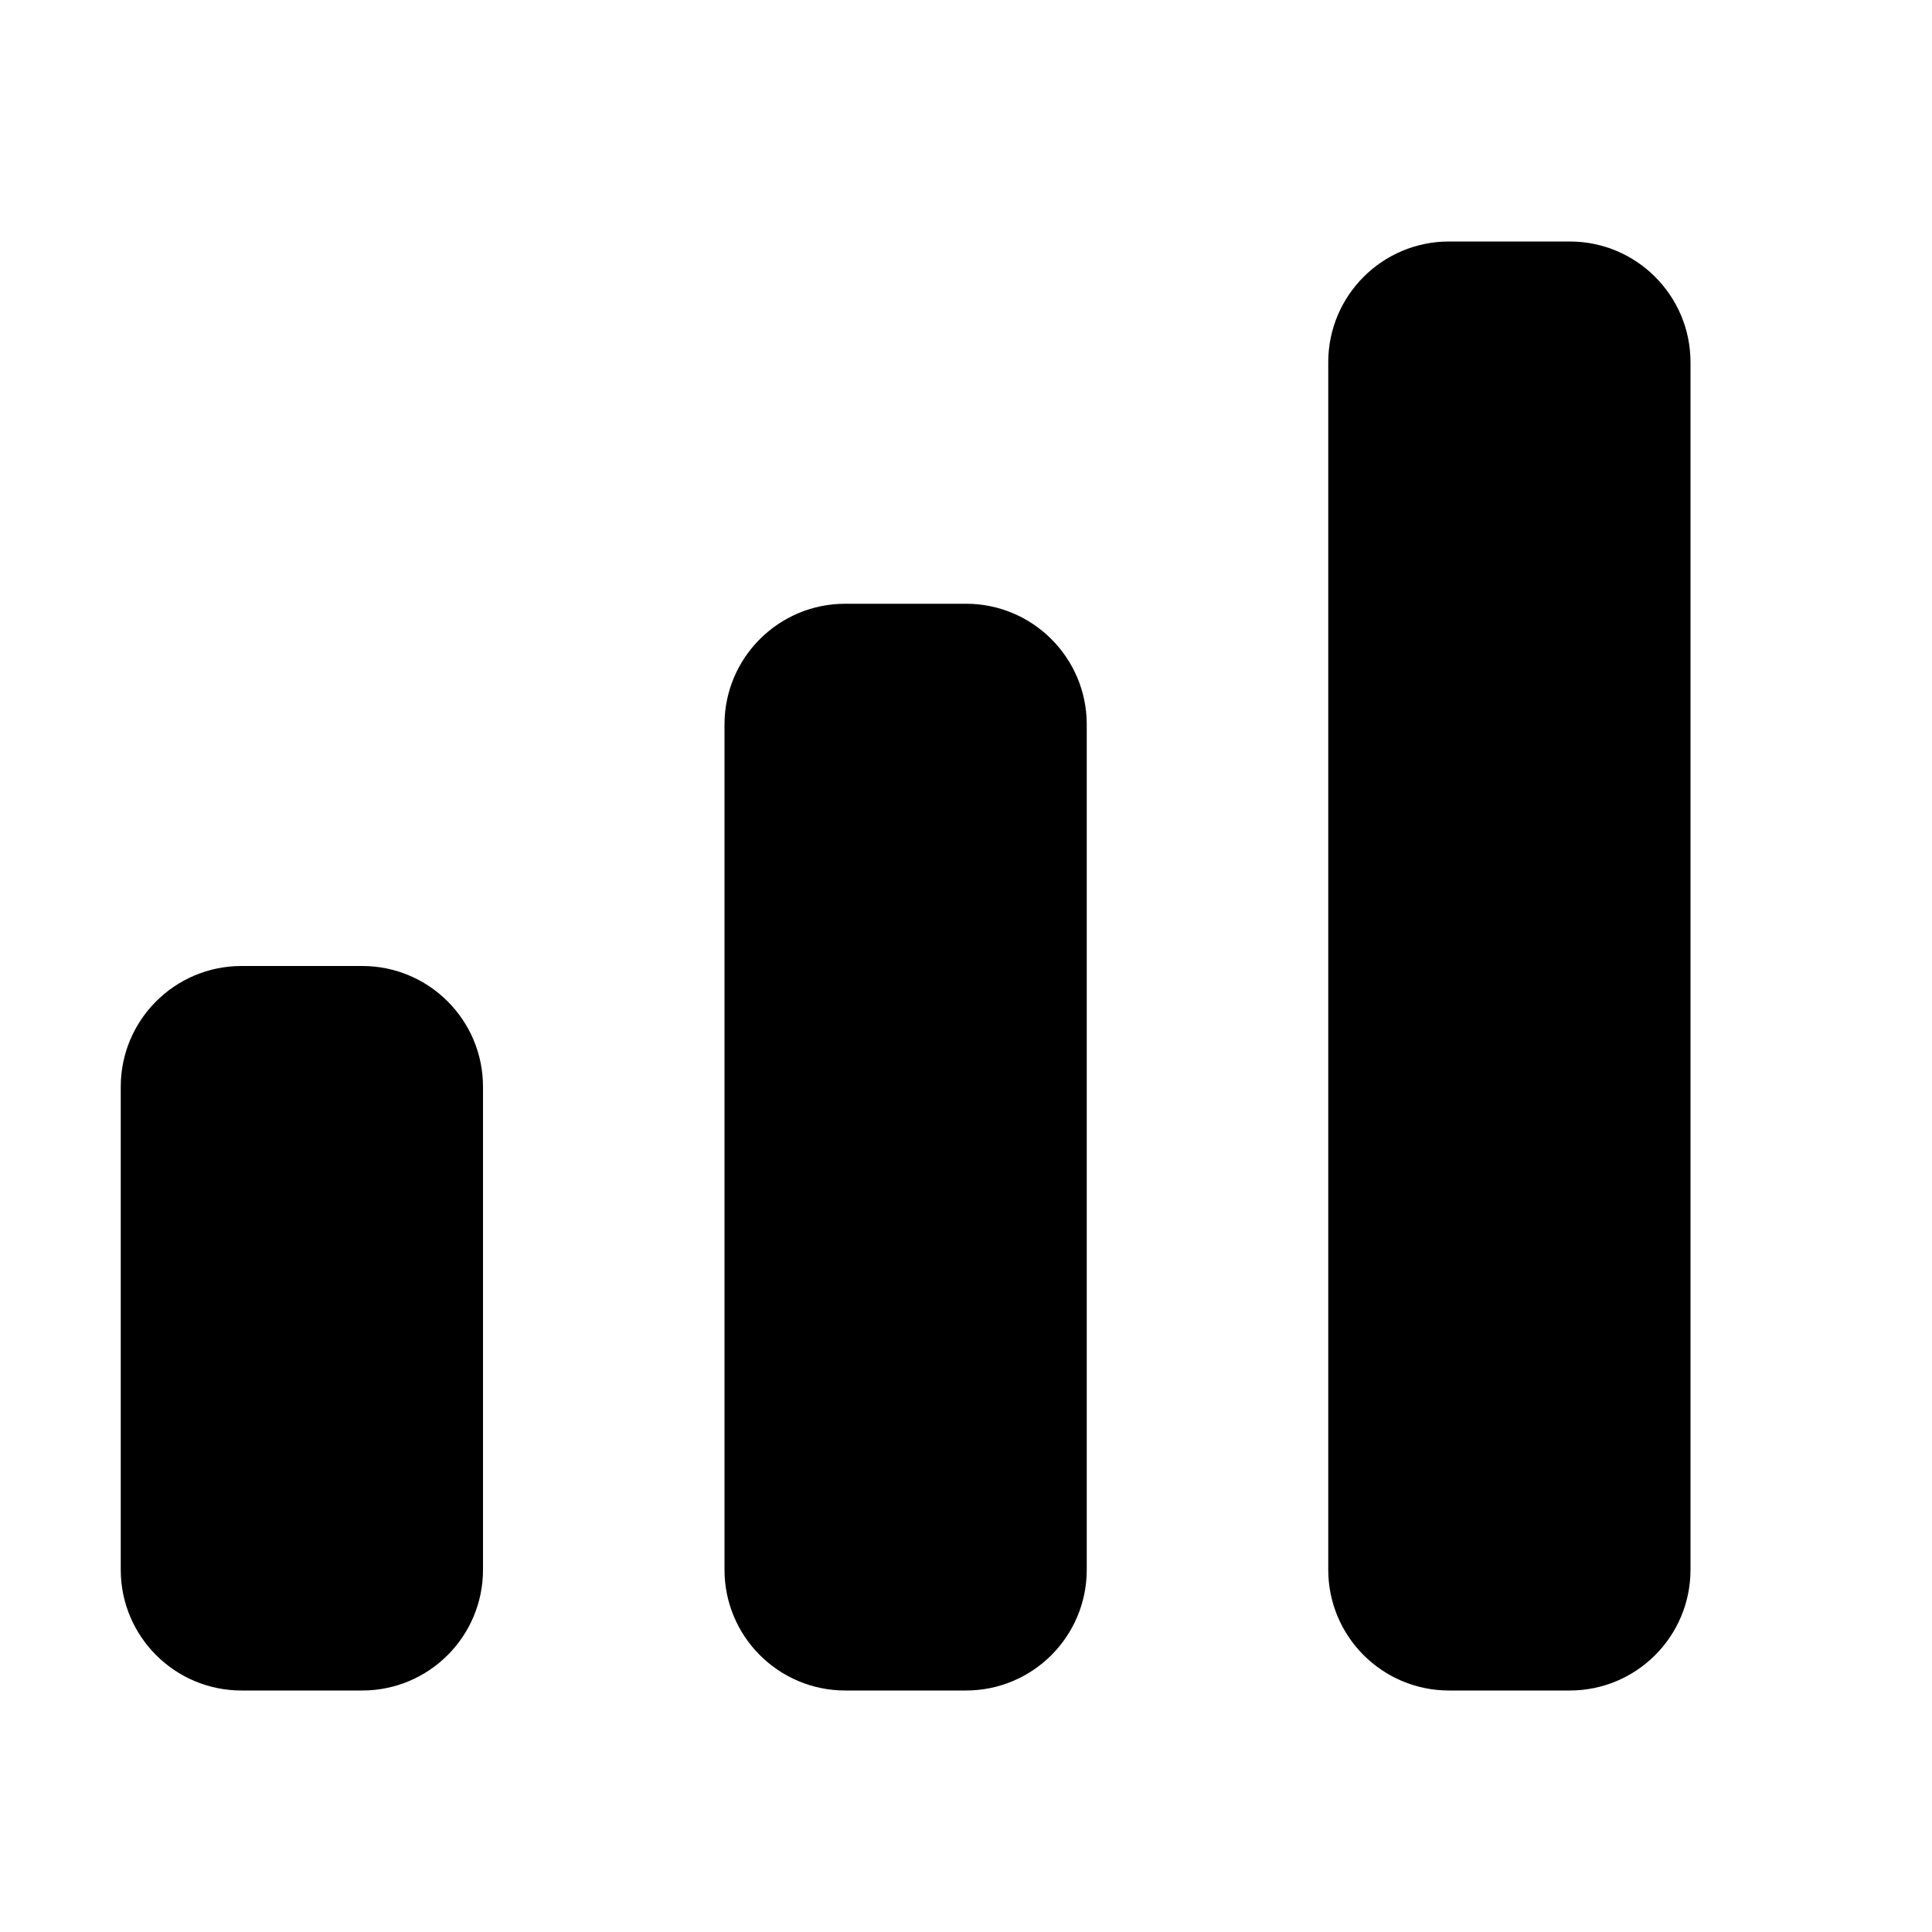
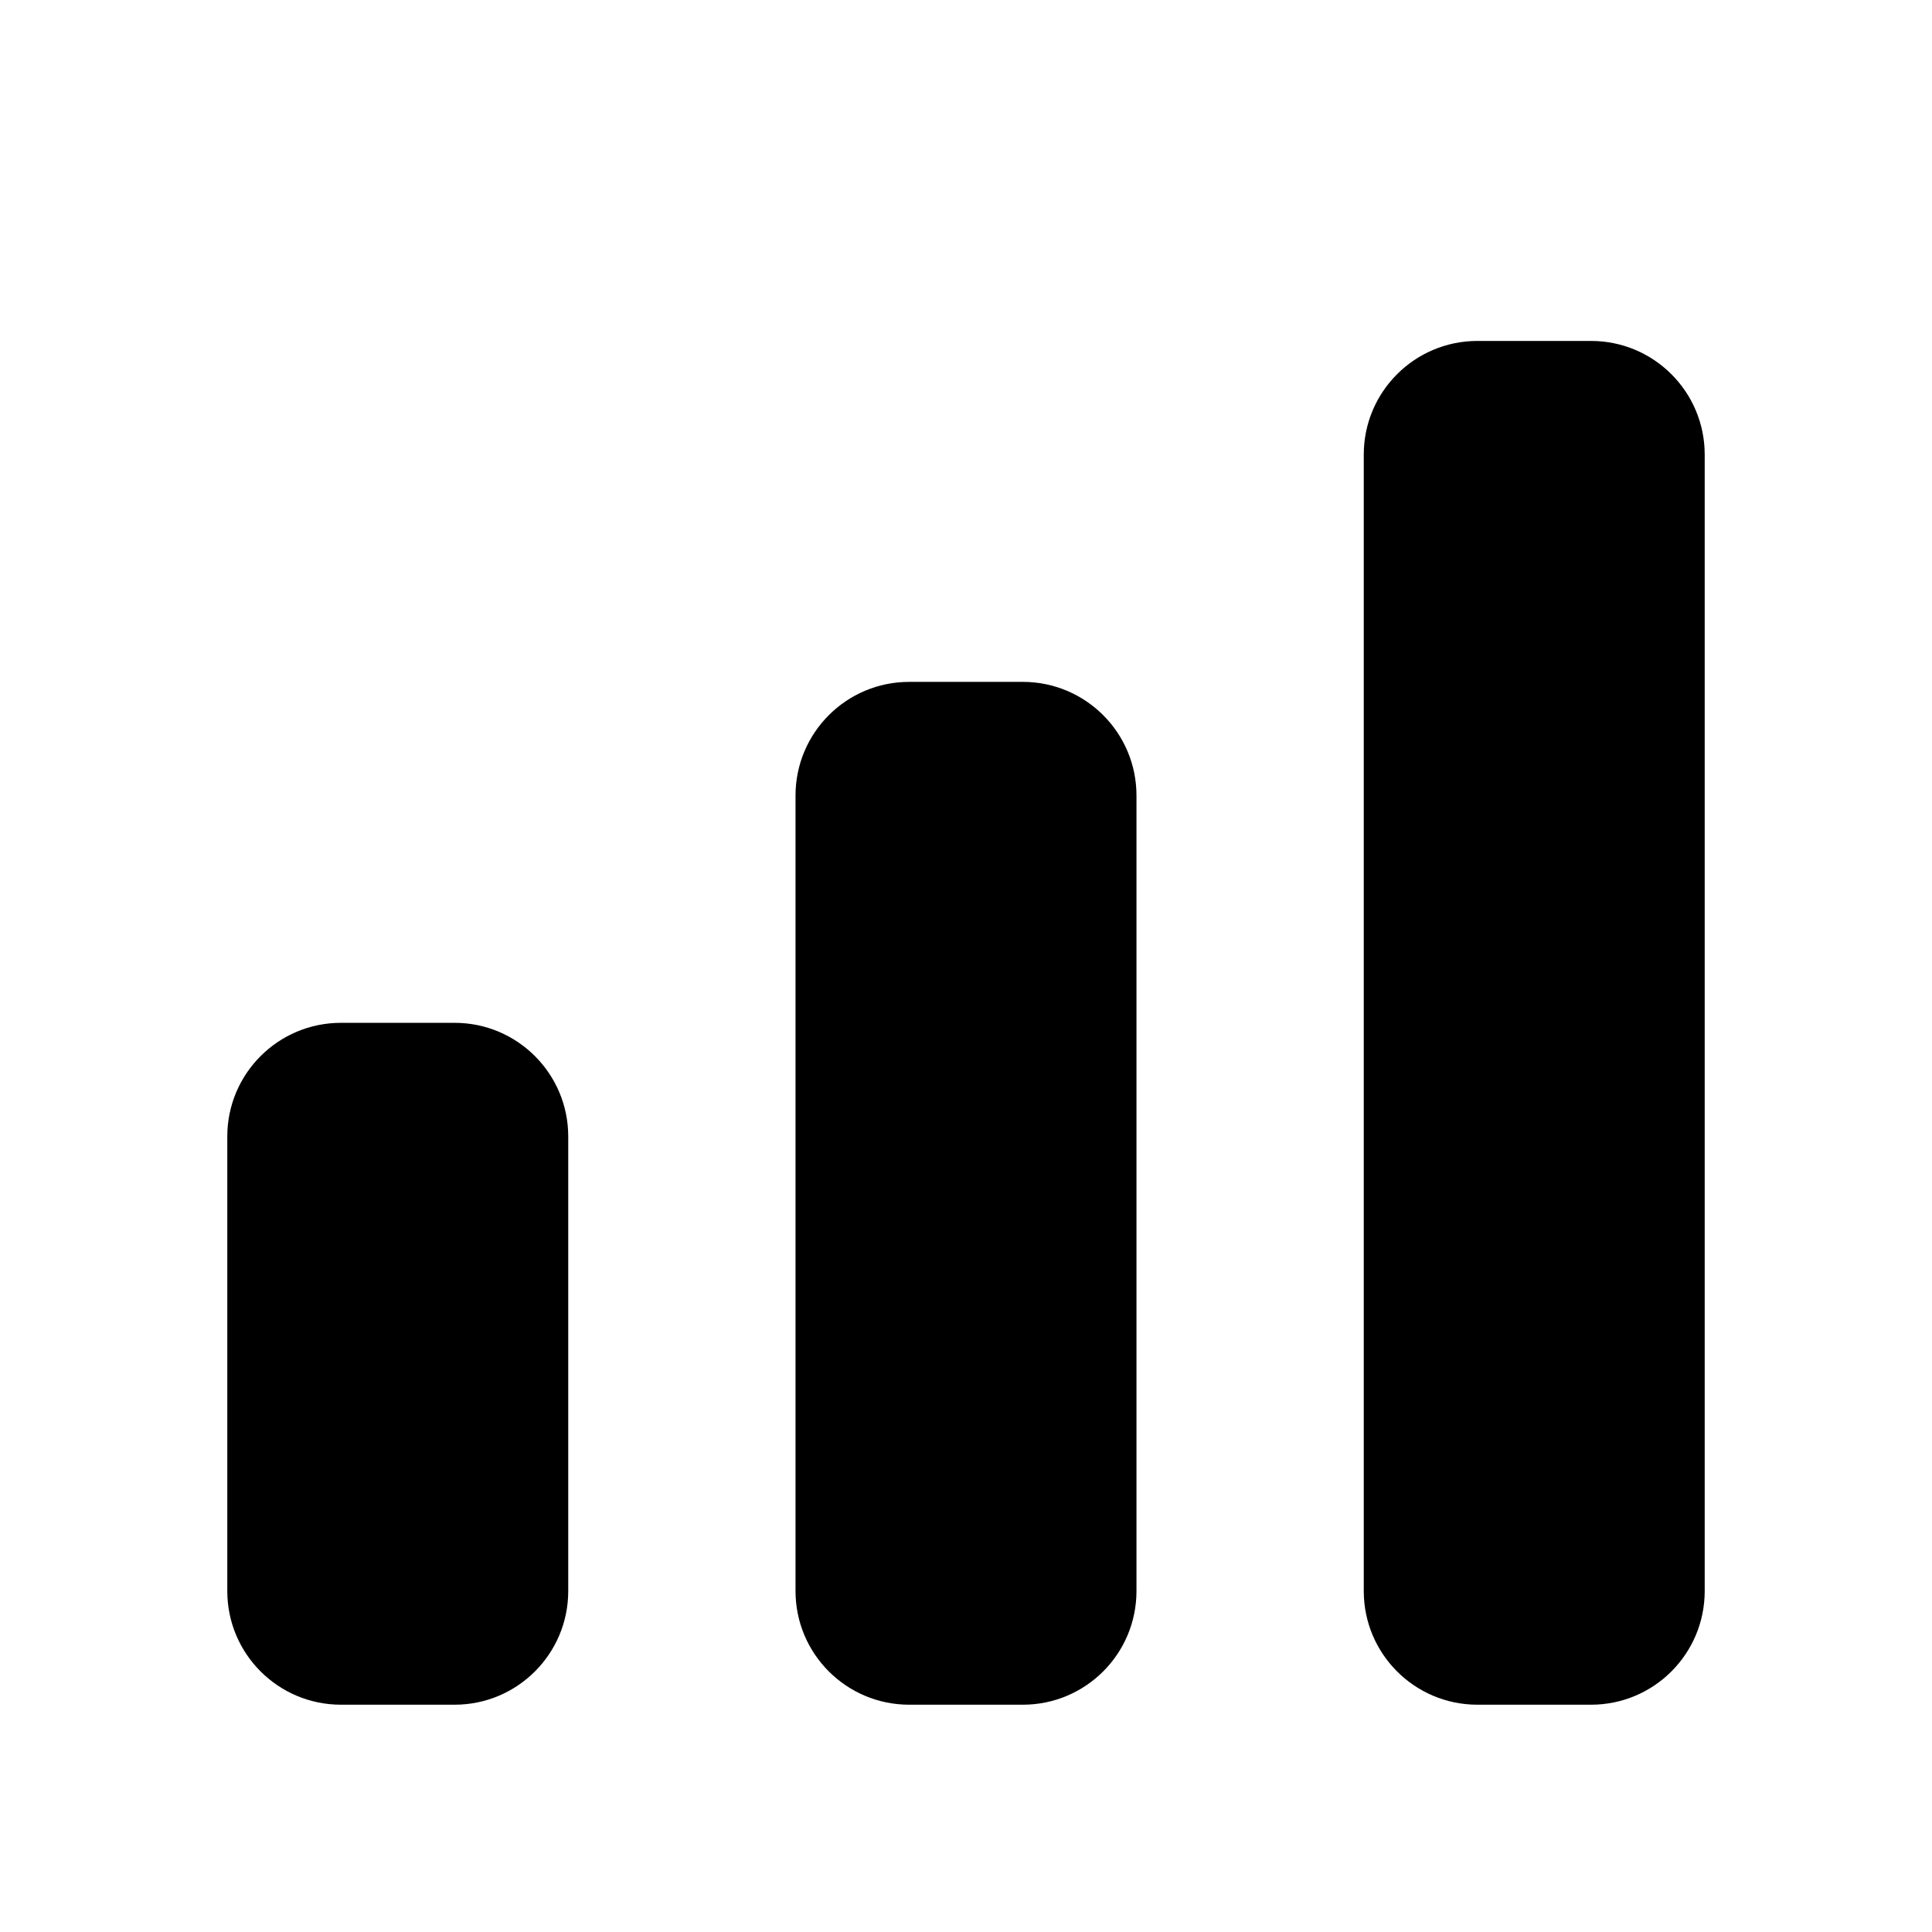
- <svg xmlns="http://www.w3.org/2000/svg" version="1.1" baseProfile="full" fill="currentColor" width="16" height="16" viewBox="0 0 16 16">
+ <svg xmlns="http://www.w3.org/2000/svg" version="1.1" baseProfile="full" fill="currentColor" width="16" height="16" viewBox="-1 -1 17 17">
  <rect x="1" y="8" width="3" height="6" rx="1" />
  <rect x="6" y="5" width="3" height="9" rx="1" />
  <rect x="11" y="2" width="3" height="12" rx="1" />
</svg>
